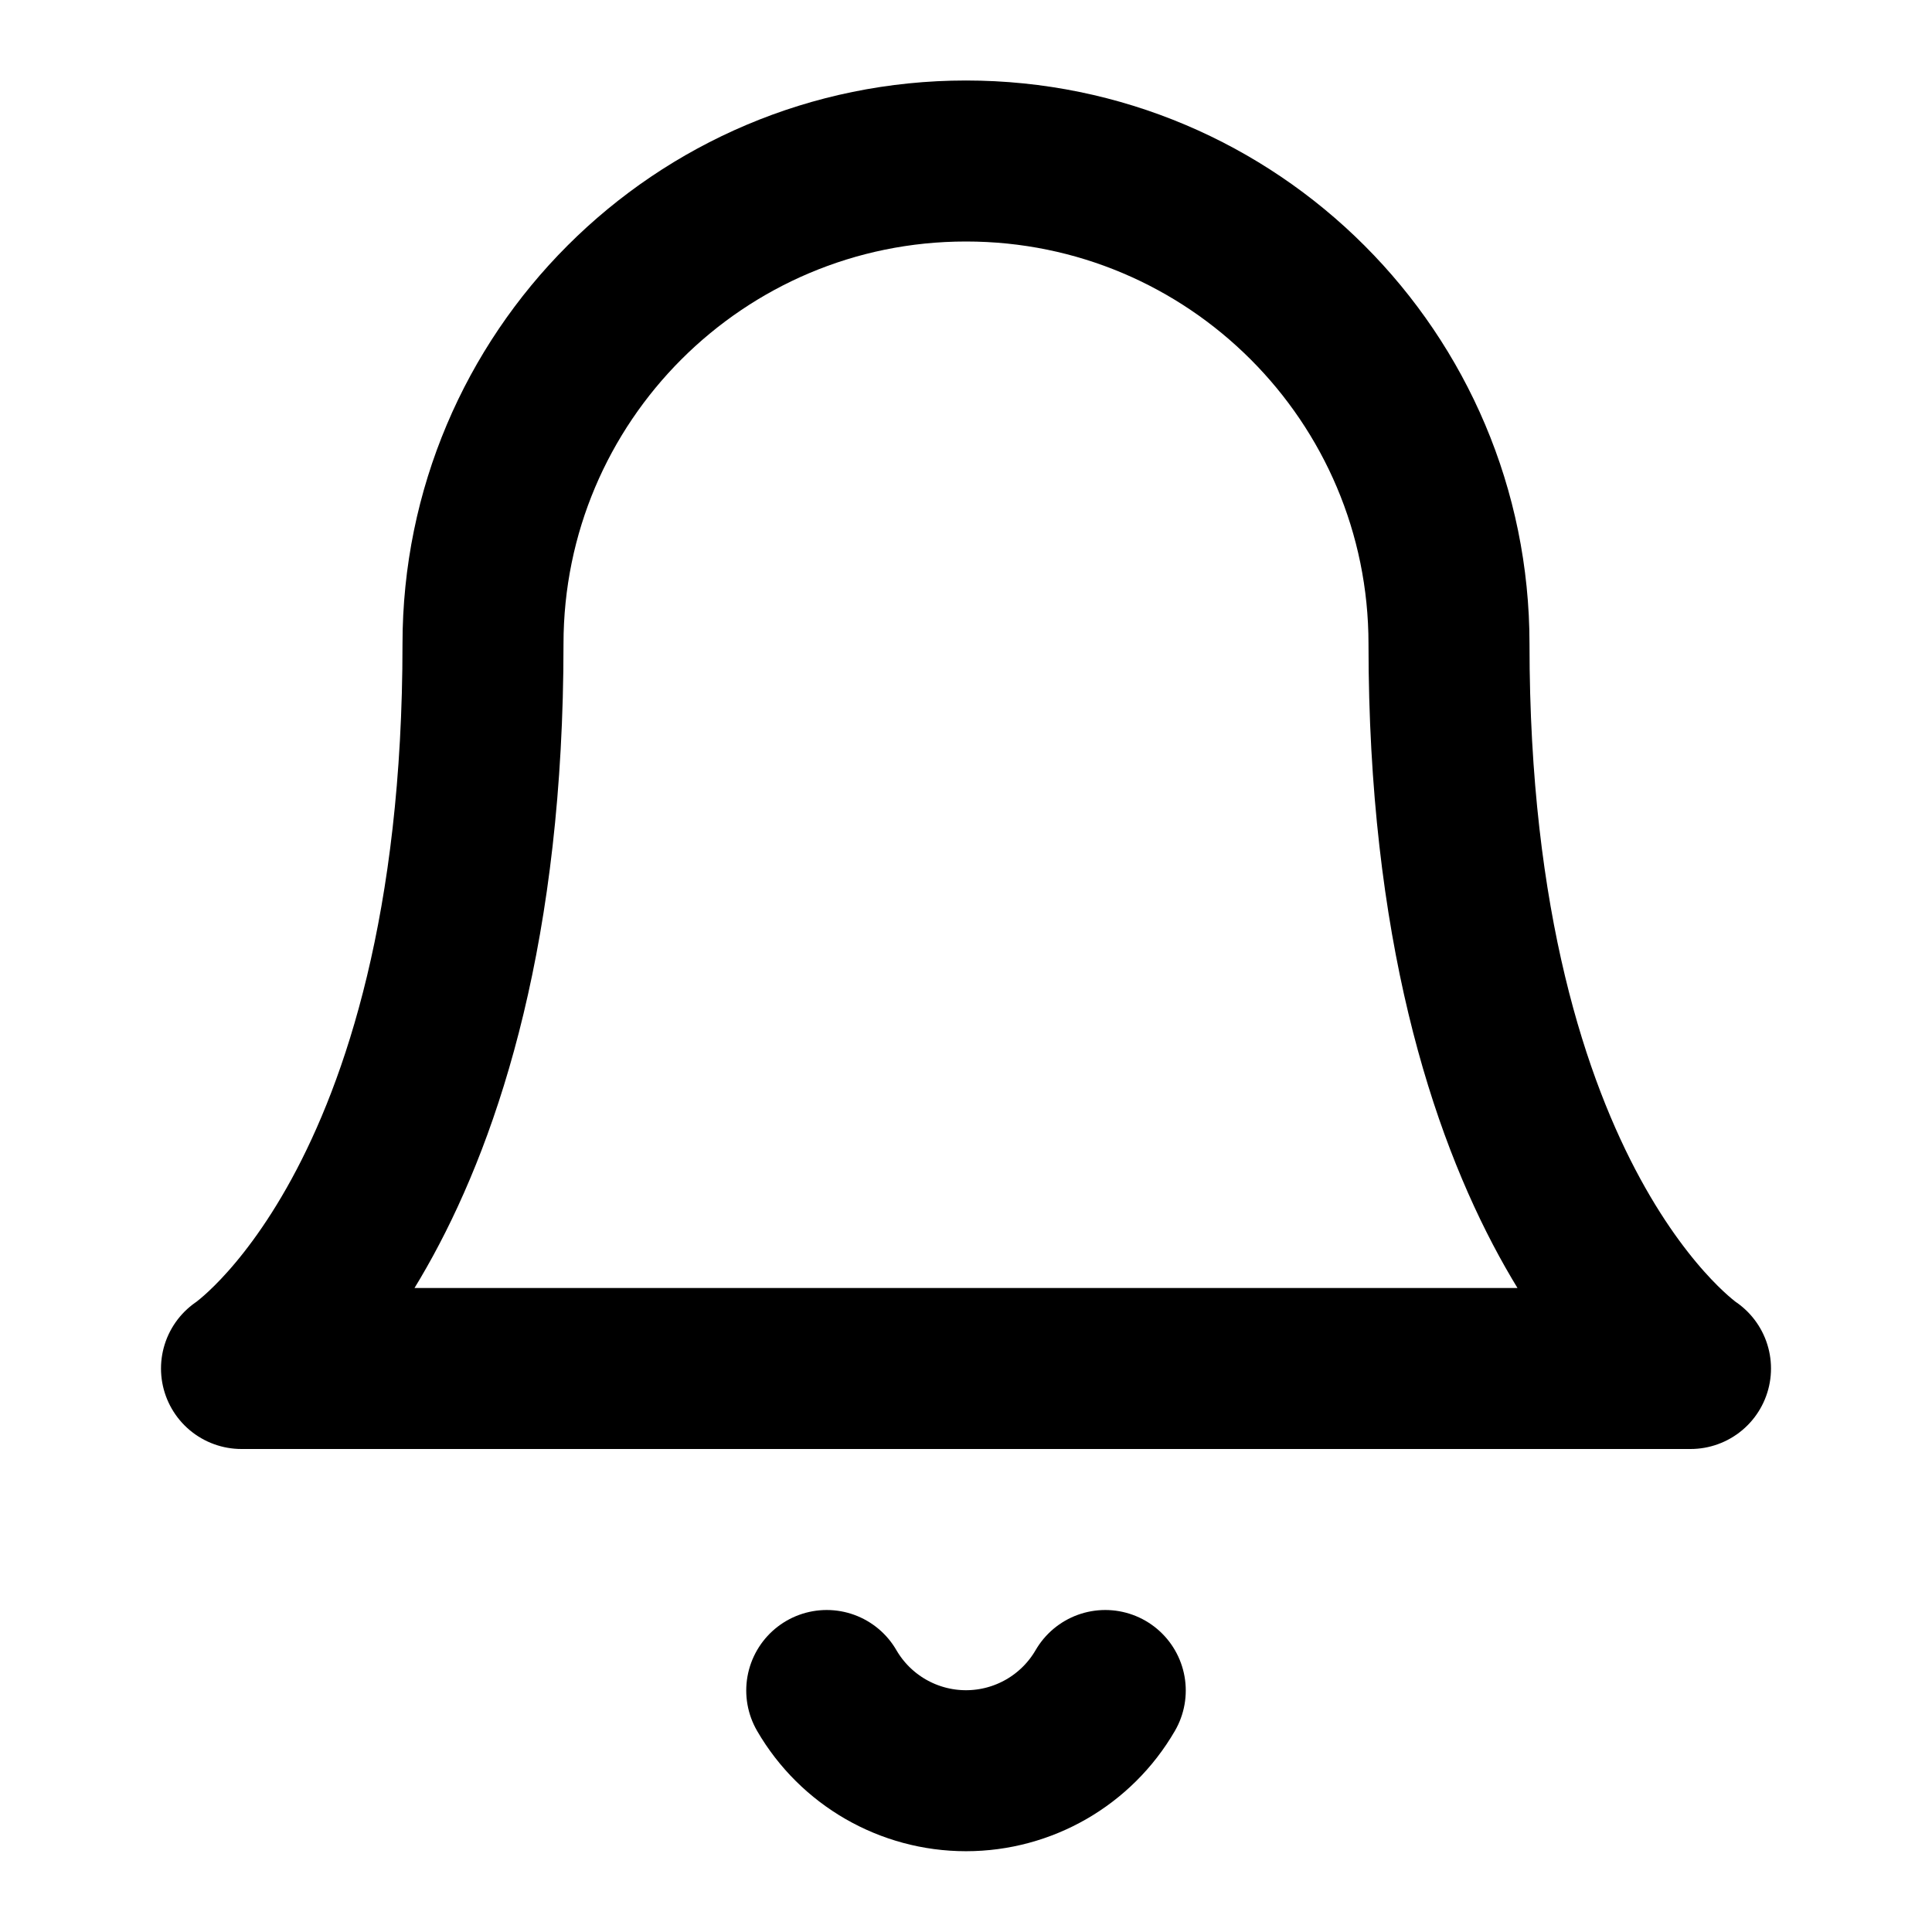
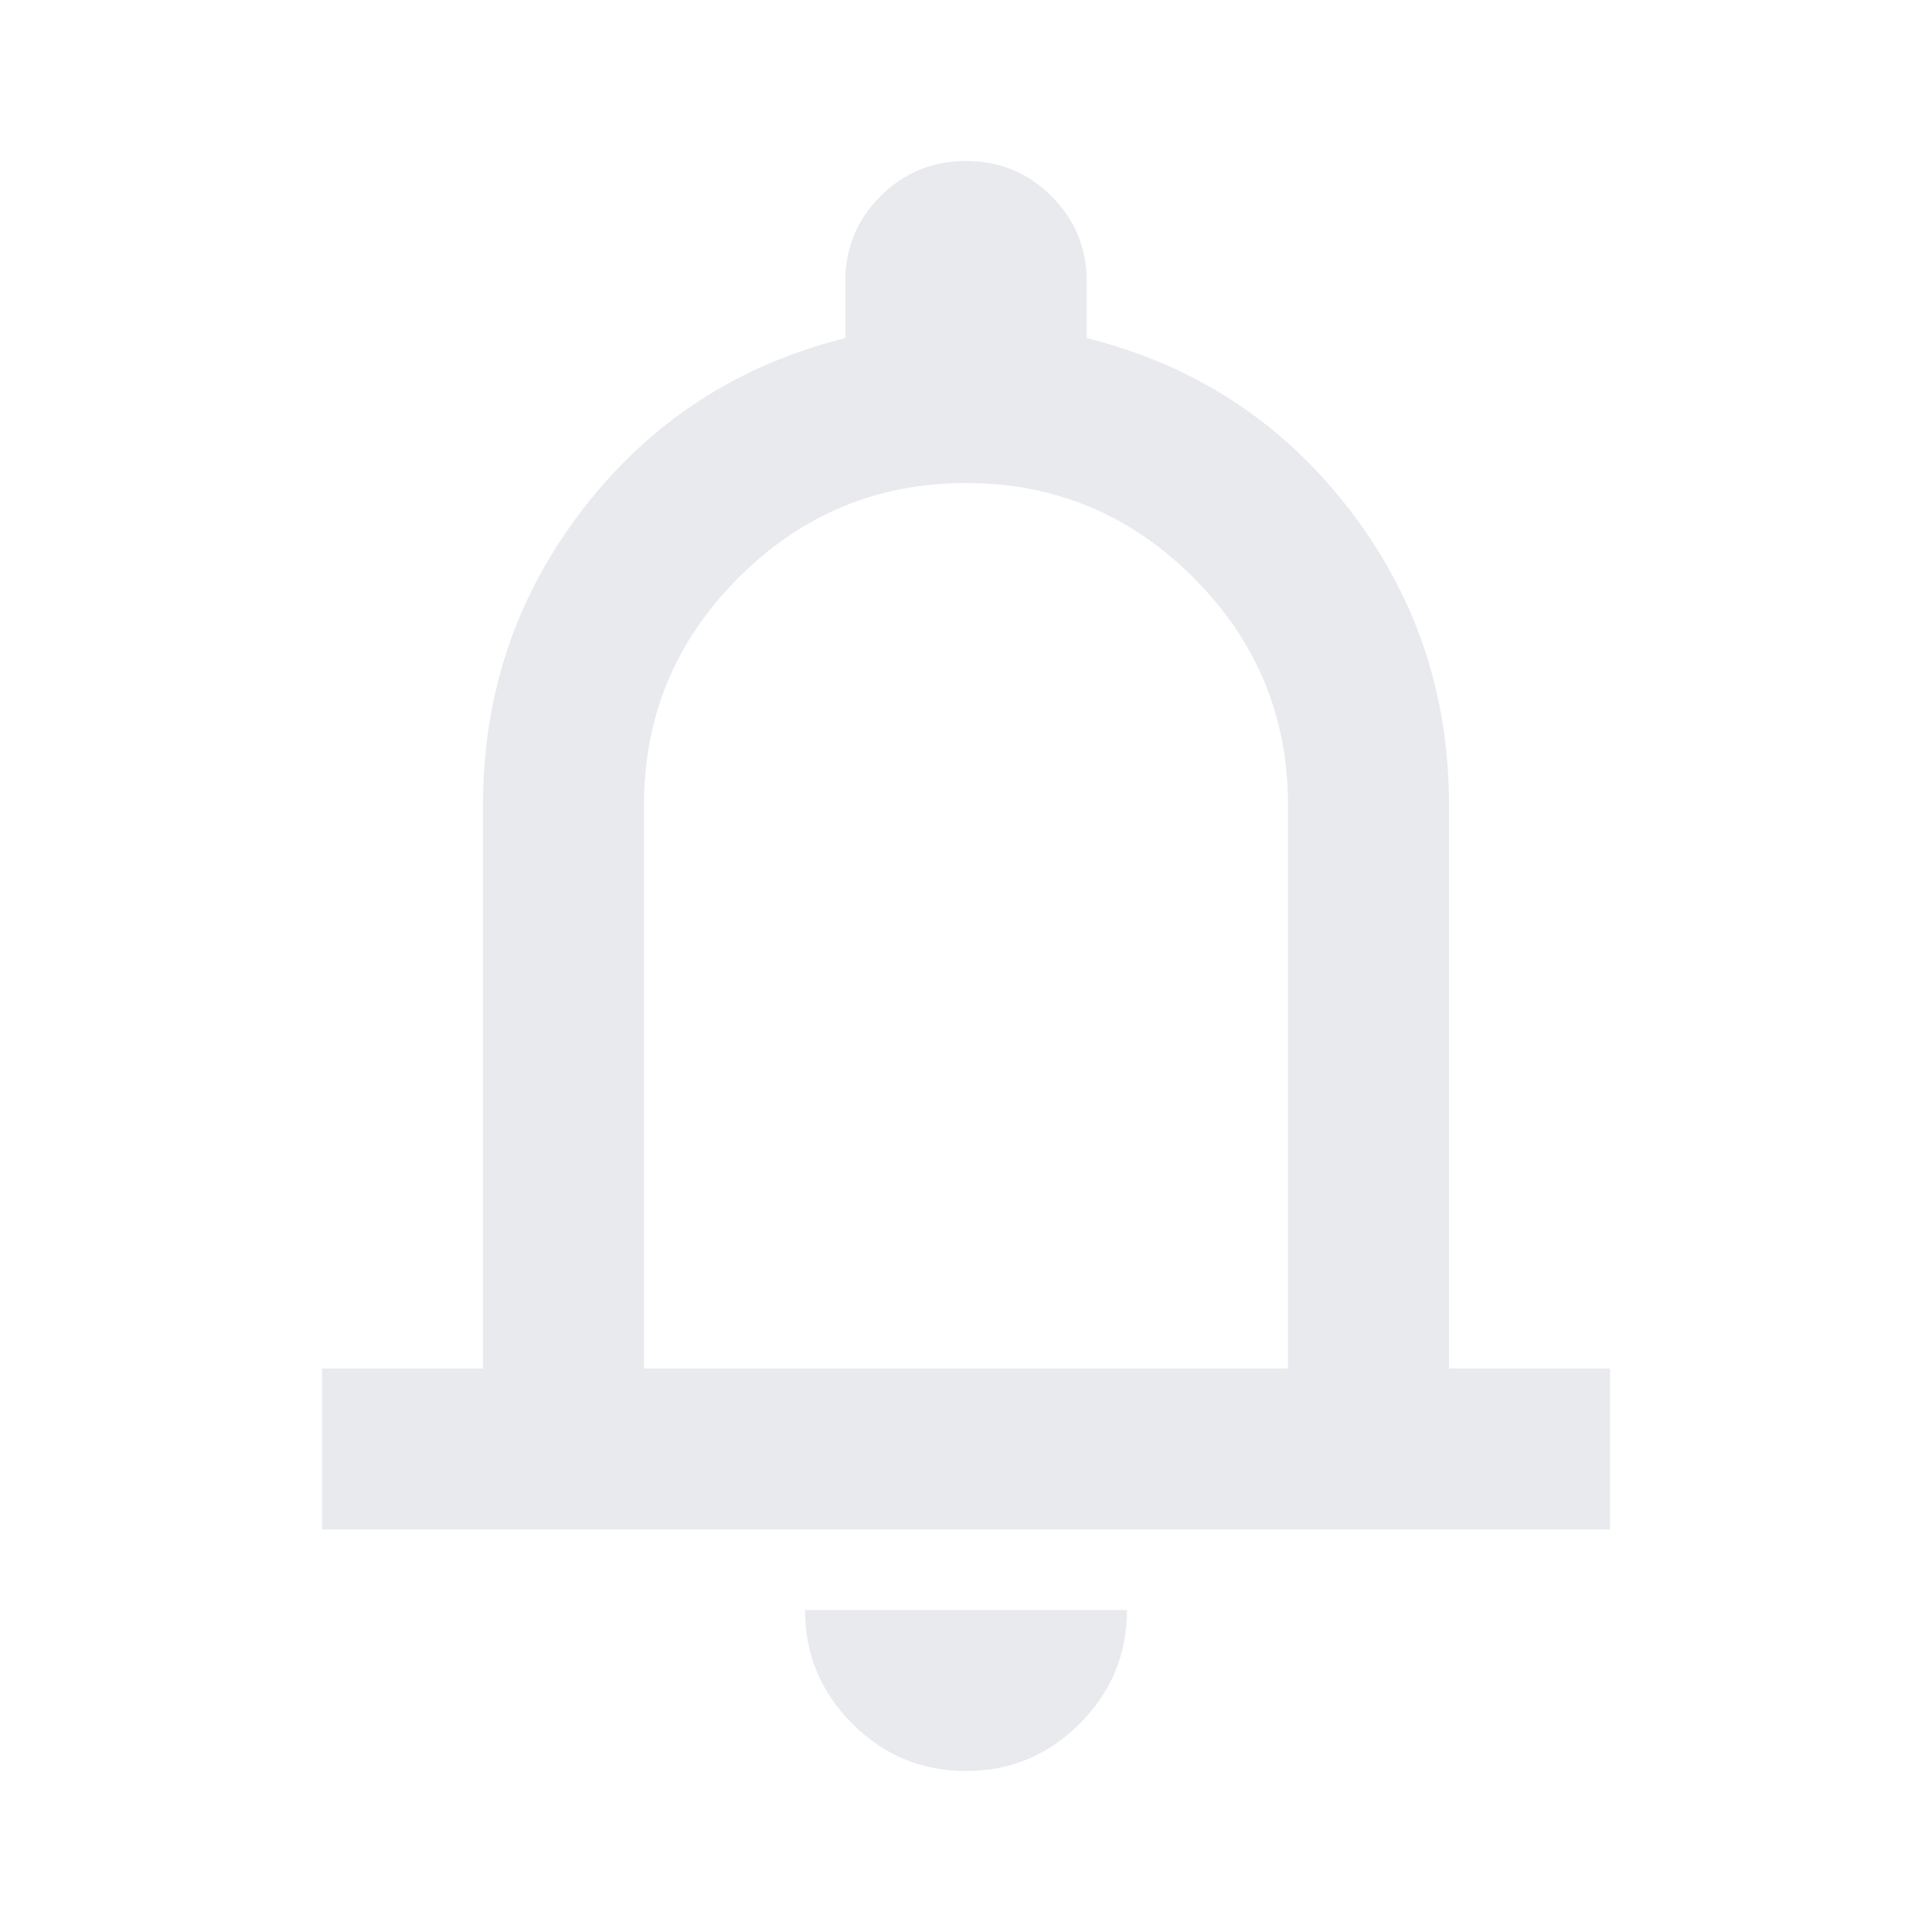
- <svg xmlns="http://www.w3.org/2000/svg" width="24" height="24" viewBox="0 0 24 24" fill="none" stroke="currentColor" stroke-width="2" stroke-linecap="round" stroke-linejoin="round" class="feather feather-bell">
-   <path d="M18 8A6 6 0 0 0 6 8c0 7-3 9-3 9h18s-3-2-3-9" />
-   <path d="M13.73 21a2 2 0 0 1-3.46 0" />
+ <svg xmlns="http://www.w3.org/2000/svg" height="24px" viewBox="0 -960 960 960" width="24px" fill="#e8eaed">
+   <path d="M160-200v-80h80v-280q0-83 50-147.5T420-792v-28q0-25 17.5-42.5T480-880q25 0 42.5 17.5T540-820v28q80 20 130 84.5T720-560v280h80v80H160Zm320-300Zm0 420q-33 0-56.5-23.5T400-160h160q0 33-23.5 56.5T480-80ZM320-280h320v-280q0-66-47-113t-113-47q-66 0-113 47t-47 113v280Z" />
</svg>
